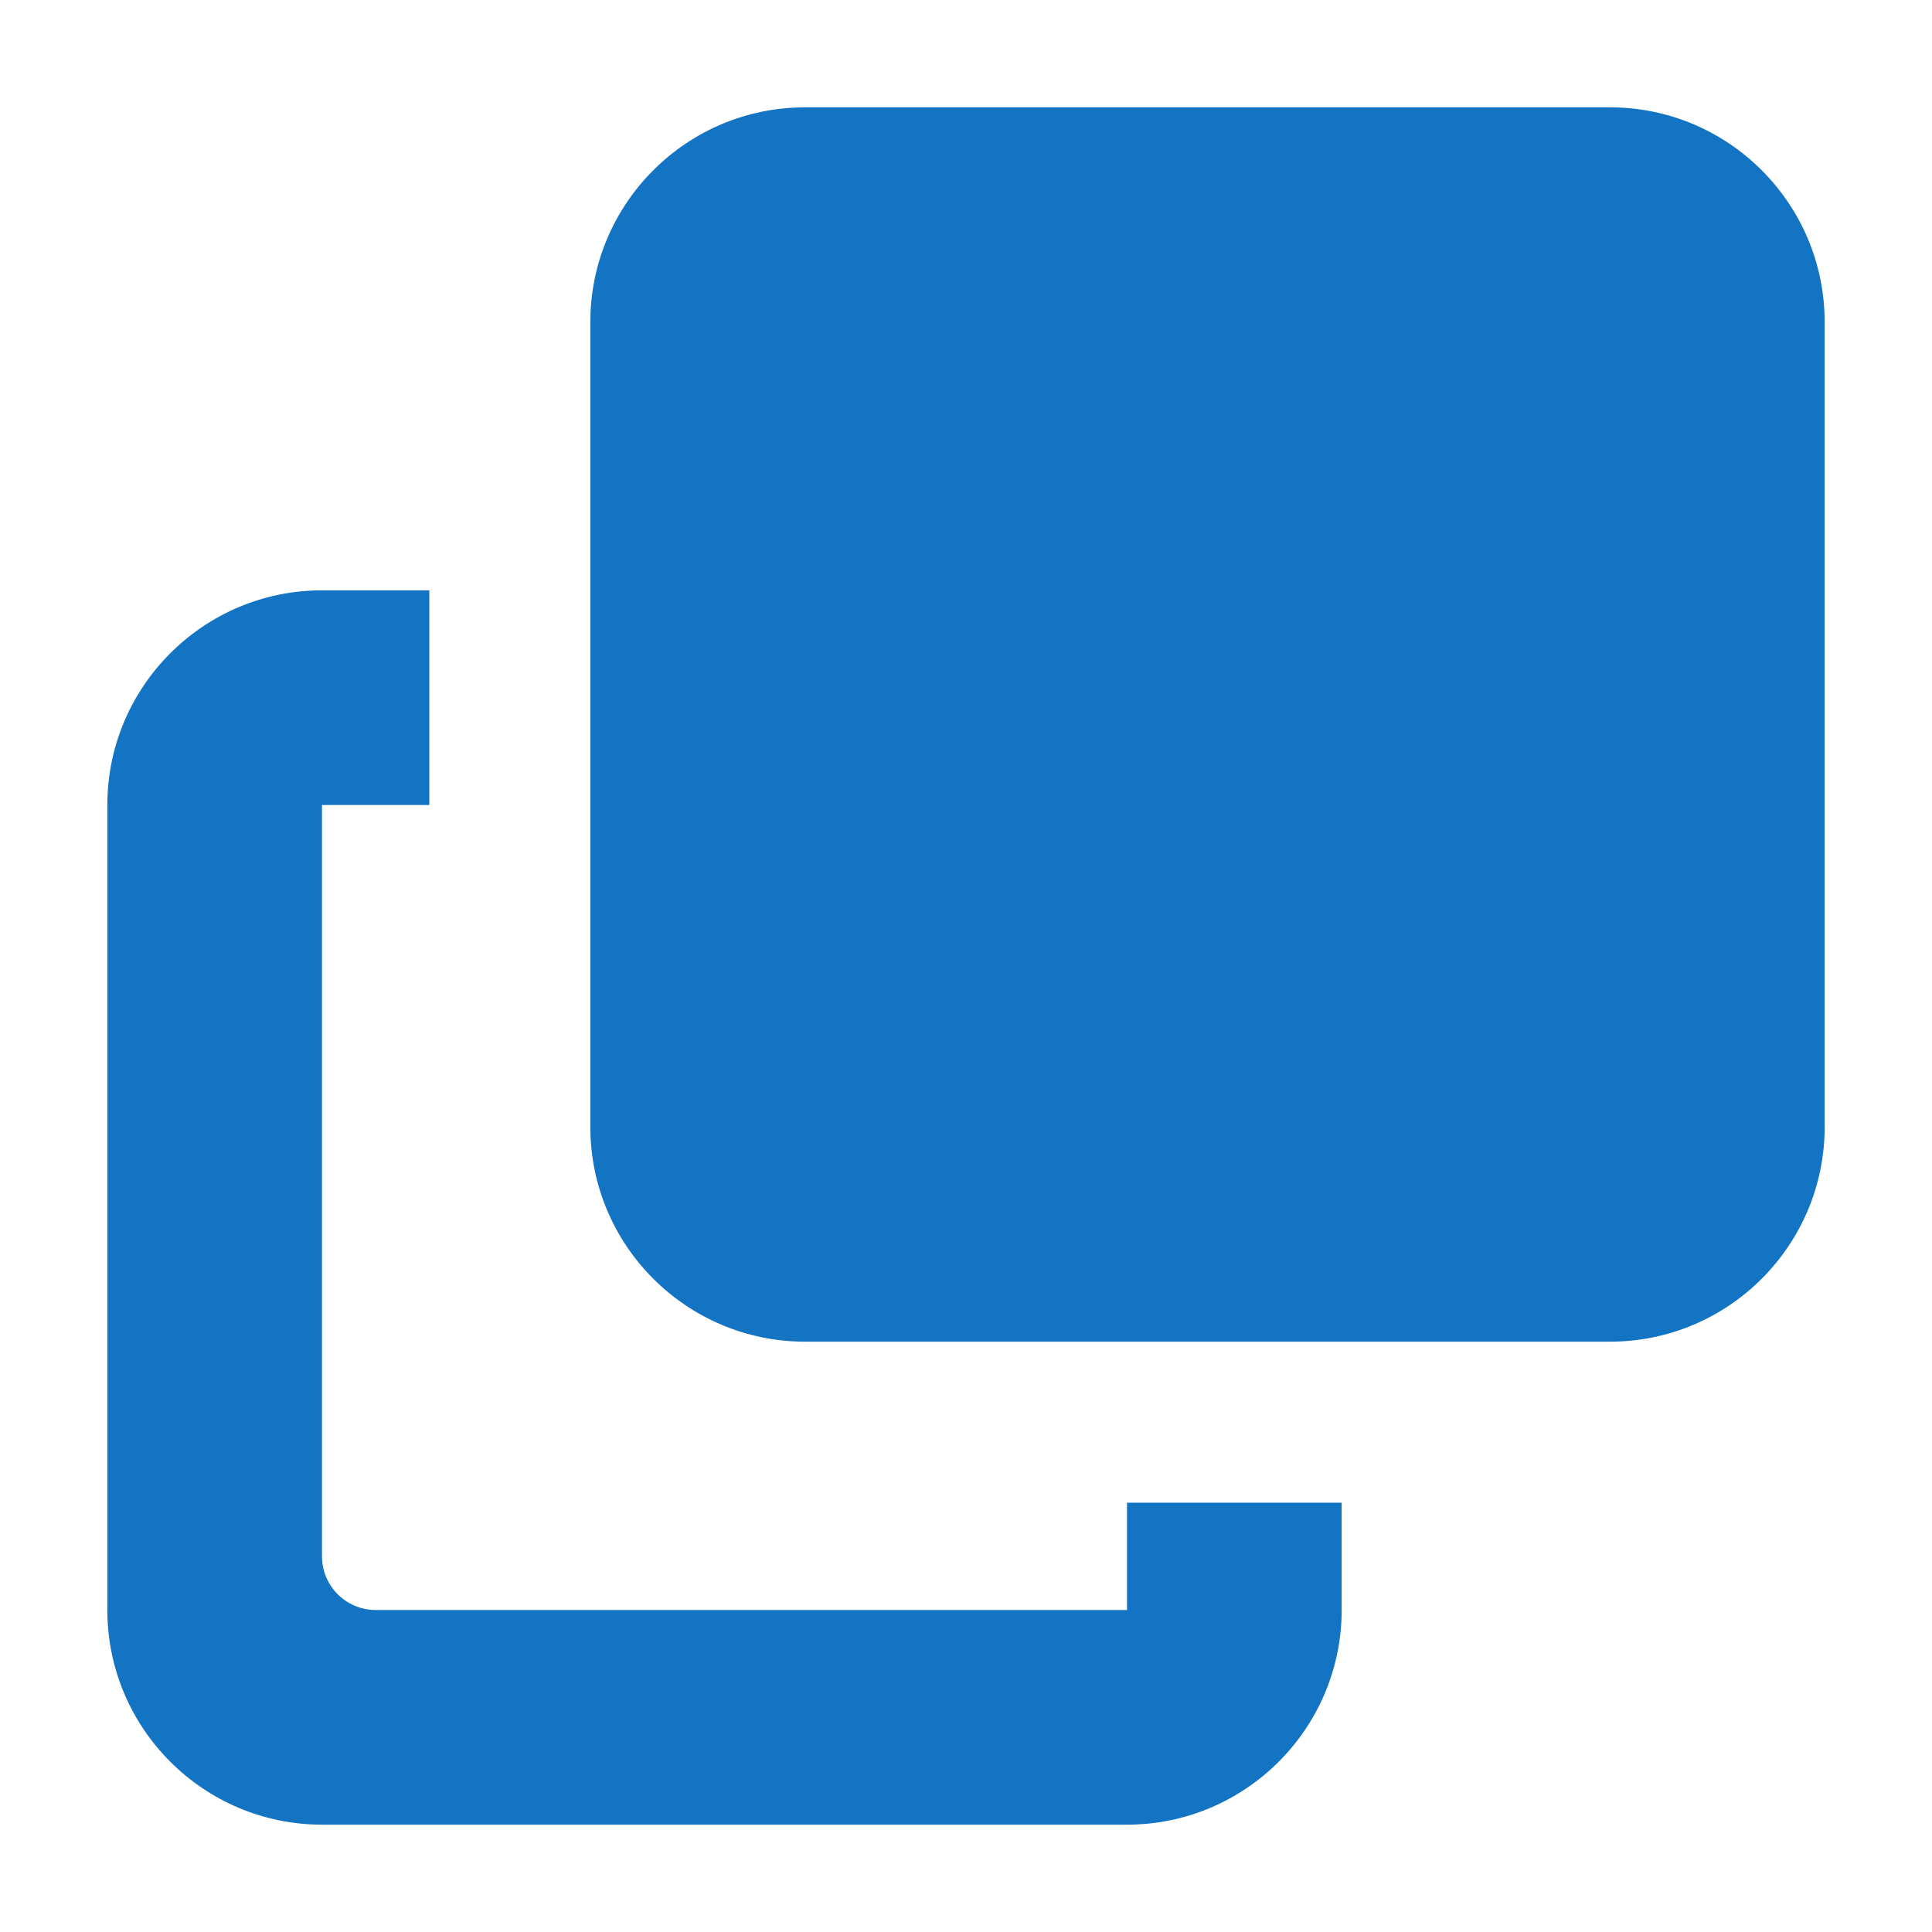
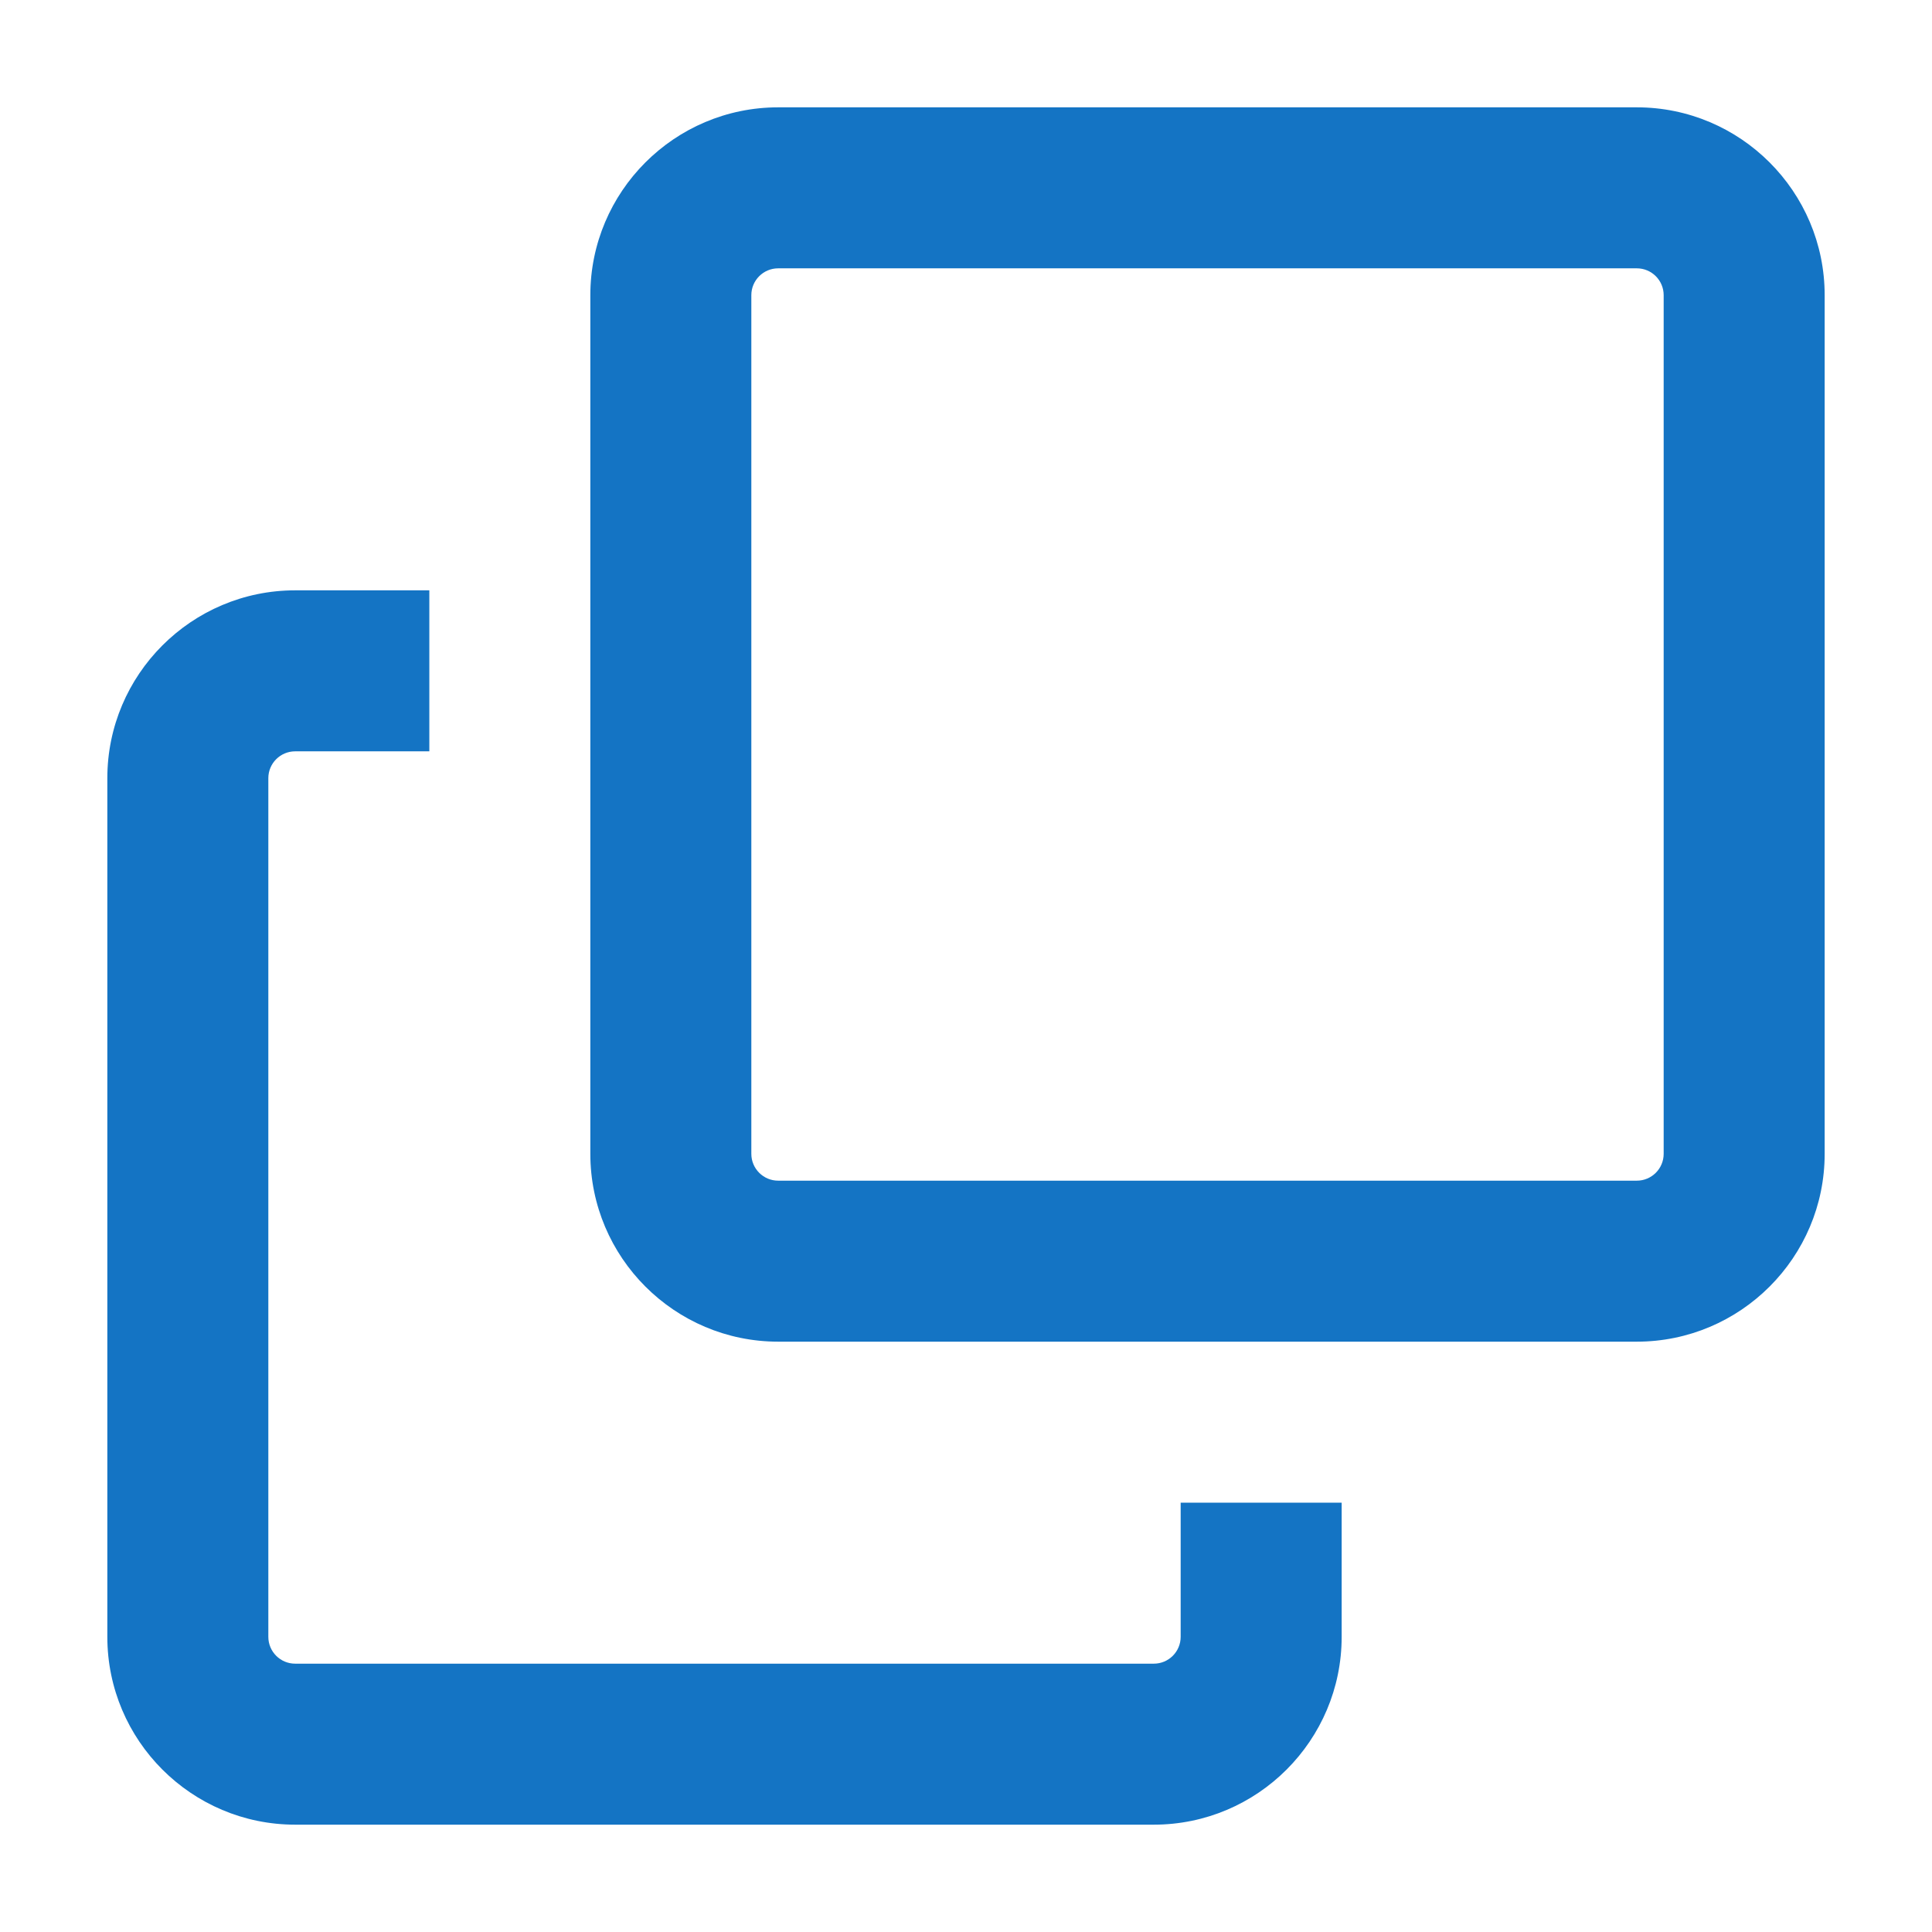
<svg xmlns="http://www.w3.org/2000/svg" width="18" height="18" viewBox="0 0 18 18" fill="none">
-   <path d="M15 1H7.5C6.397 1 5.5 1.897 5.5 3V10.5C5.5 11.603 6.397 12.5 7.5 12.5H15C16.103 12.5 17 11.603 17 10.5V3C17 1.897 16.103 1 15 1ZM12.5 14V15C12.5 16.103 11.603 17 10.5 17H3C1.897 17 1 16.103 1 15V7.5C1 6.397 1.897 5.5 3 5.5H4V7.5H3V14.5C3 14.776 3.224 15 3.5 15H10.5V14H12.5Z" fill="#1474C4" />
+   <path d="M15.25 12.5H7.25C6.285 12.5 5.5 11.715 5.5 10.75V2.75C5.5 1.785 6.285 1 7.25 1H15.25C16.215 1 17 1.785 17 2.75V10.75C17 11.715 16.215 12.5 15.25 12.5ZM7.25 2.5C7.112 2.5 7 2.612 7 2.75V10.75C7 10.888 7.112 11 7.25 11H15.25C15.388 11 15.5 10.888 15.5 10.75V2.75C15.5 2.612 15.388 2.5 15.25 2.5H7.25ZM12.5 15.25V14H11V15.25C11 15.388 10.888 15.5 10.75 15.5H2.75C2.612 15.5 2.5 15.388 2.5 15.25V7.25C2.5 7.112 2.612 7 2.75 7H4V5.5H2.75C1.785 5.5 1 6.285 1 7.25V15.25C1 16.215 1.785 17 2.75 17H10.75C11.715 17 12.5 16.215 12.5 15.25Z" fill="#1474C4" />
</svg>
